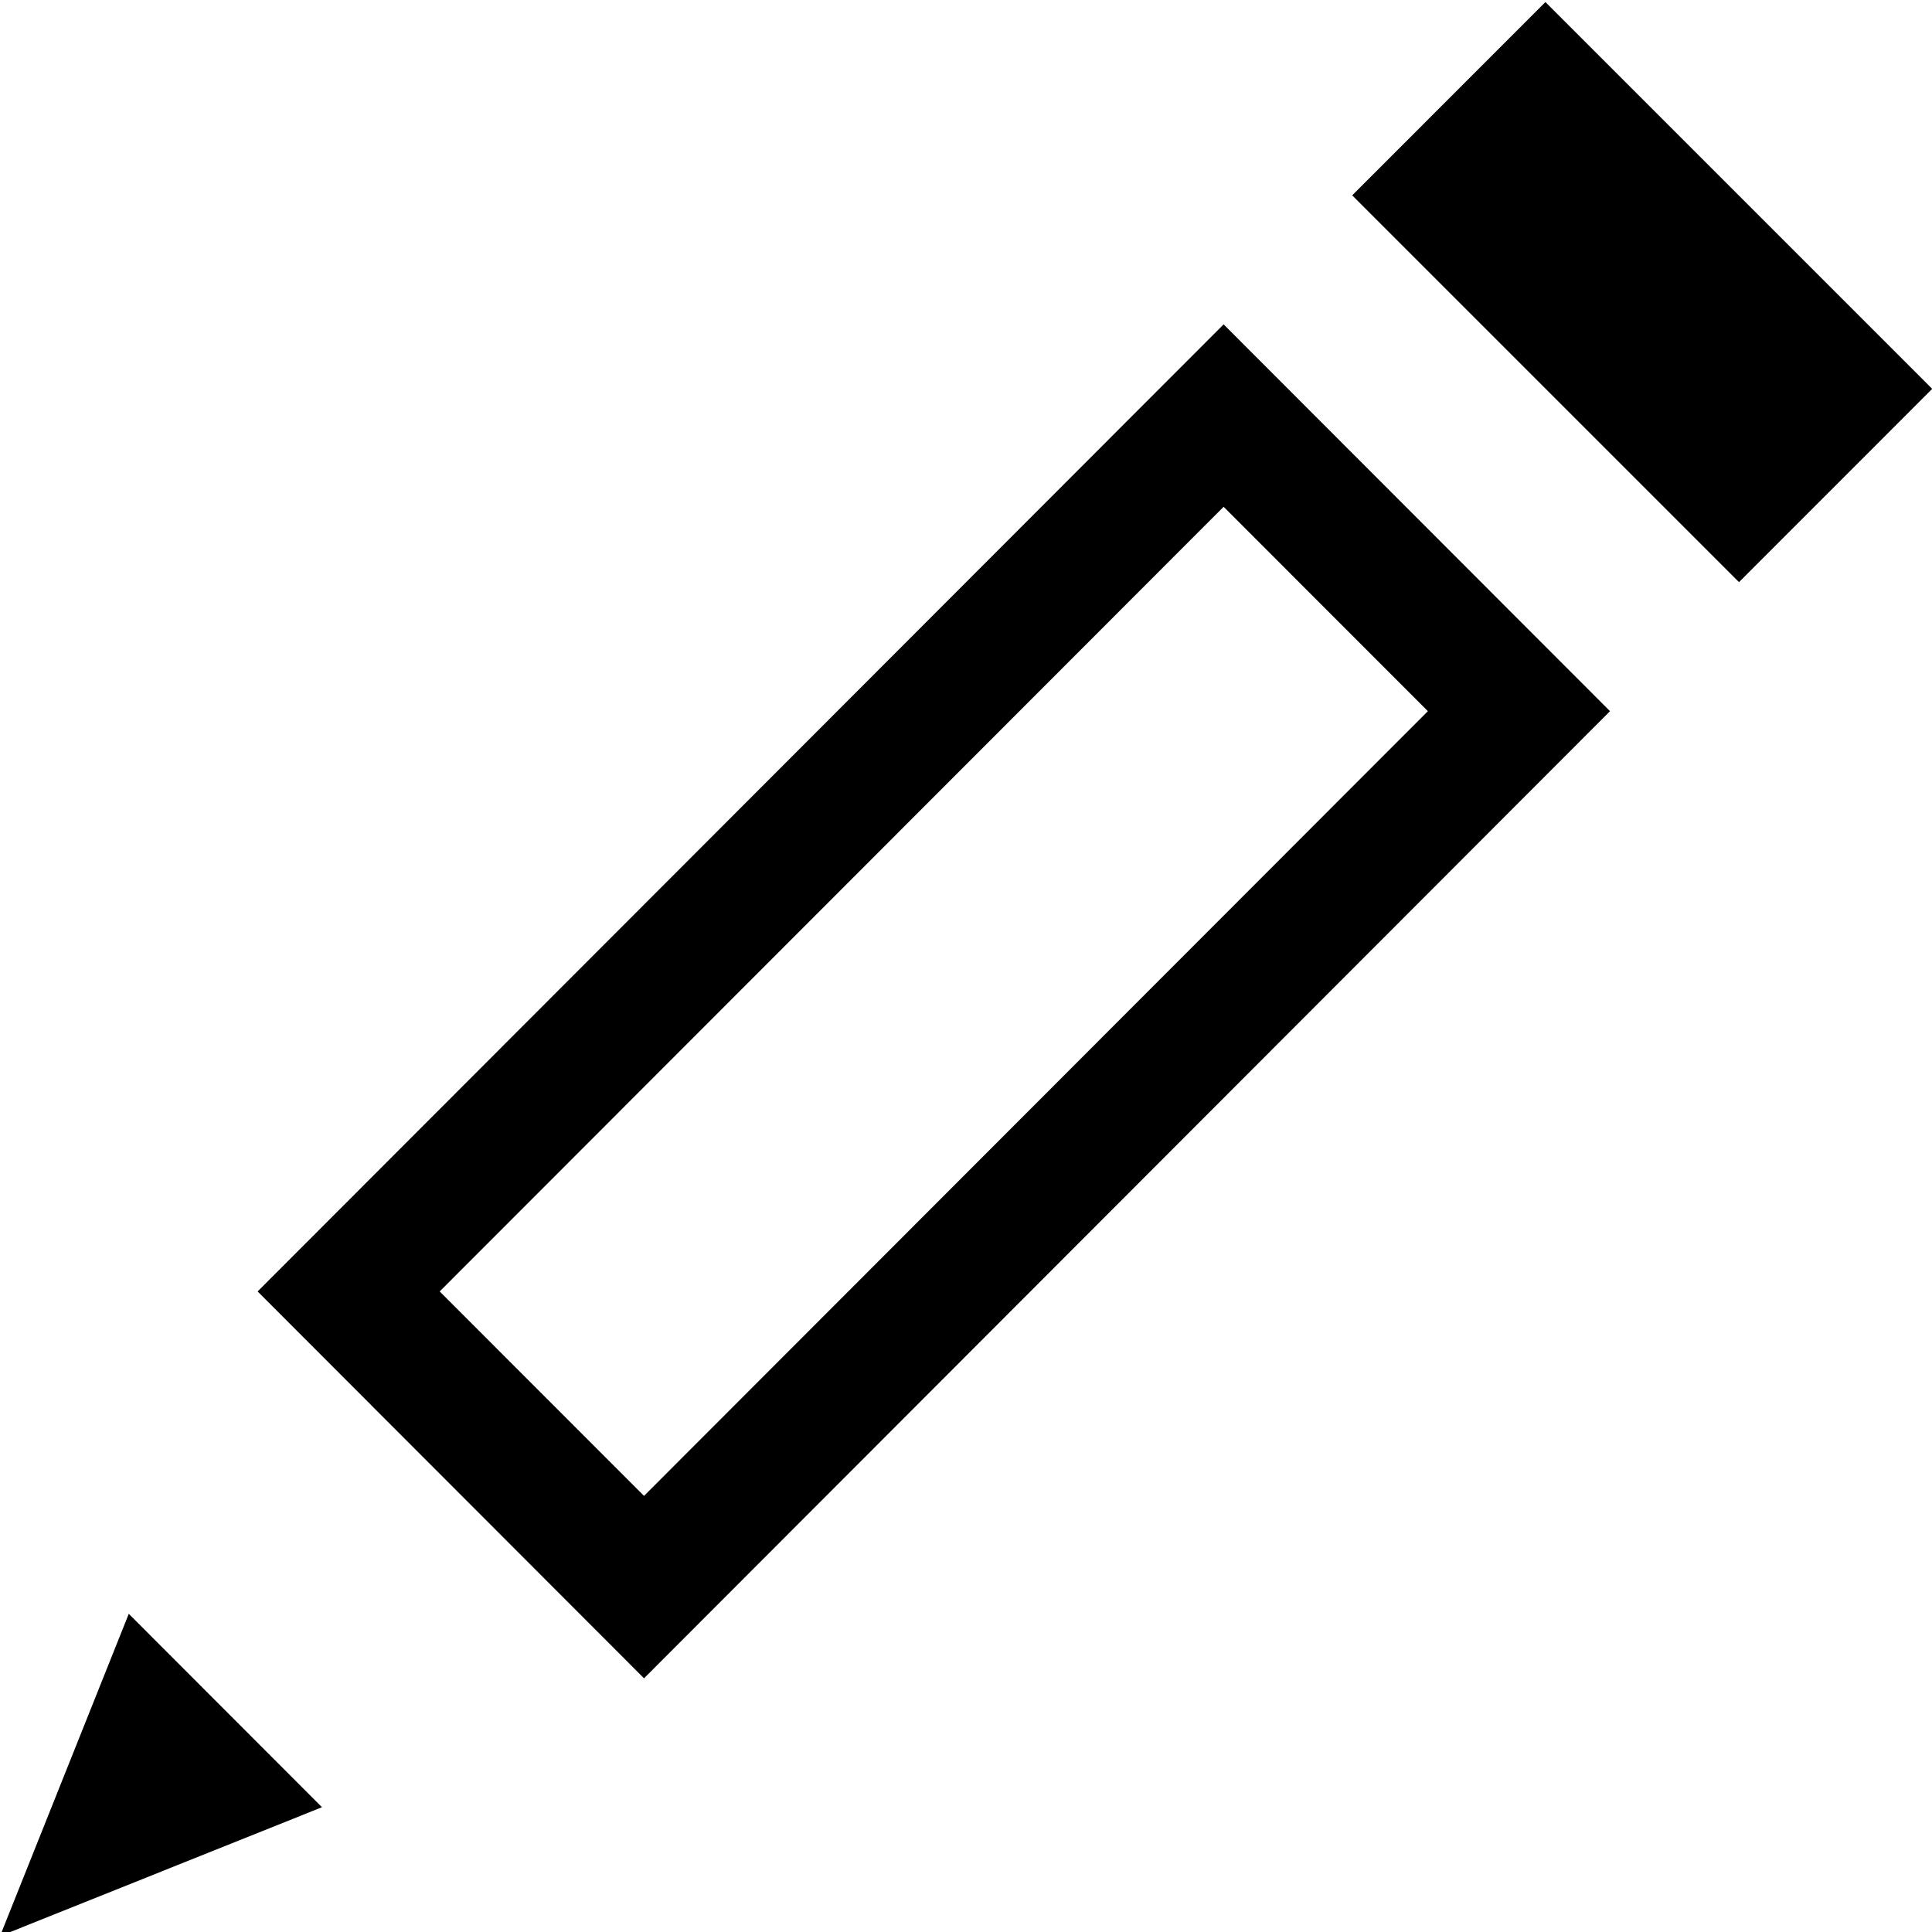
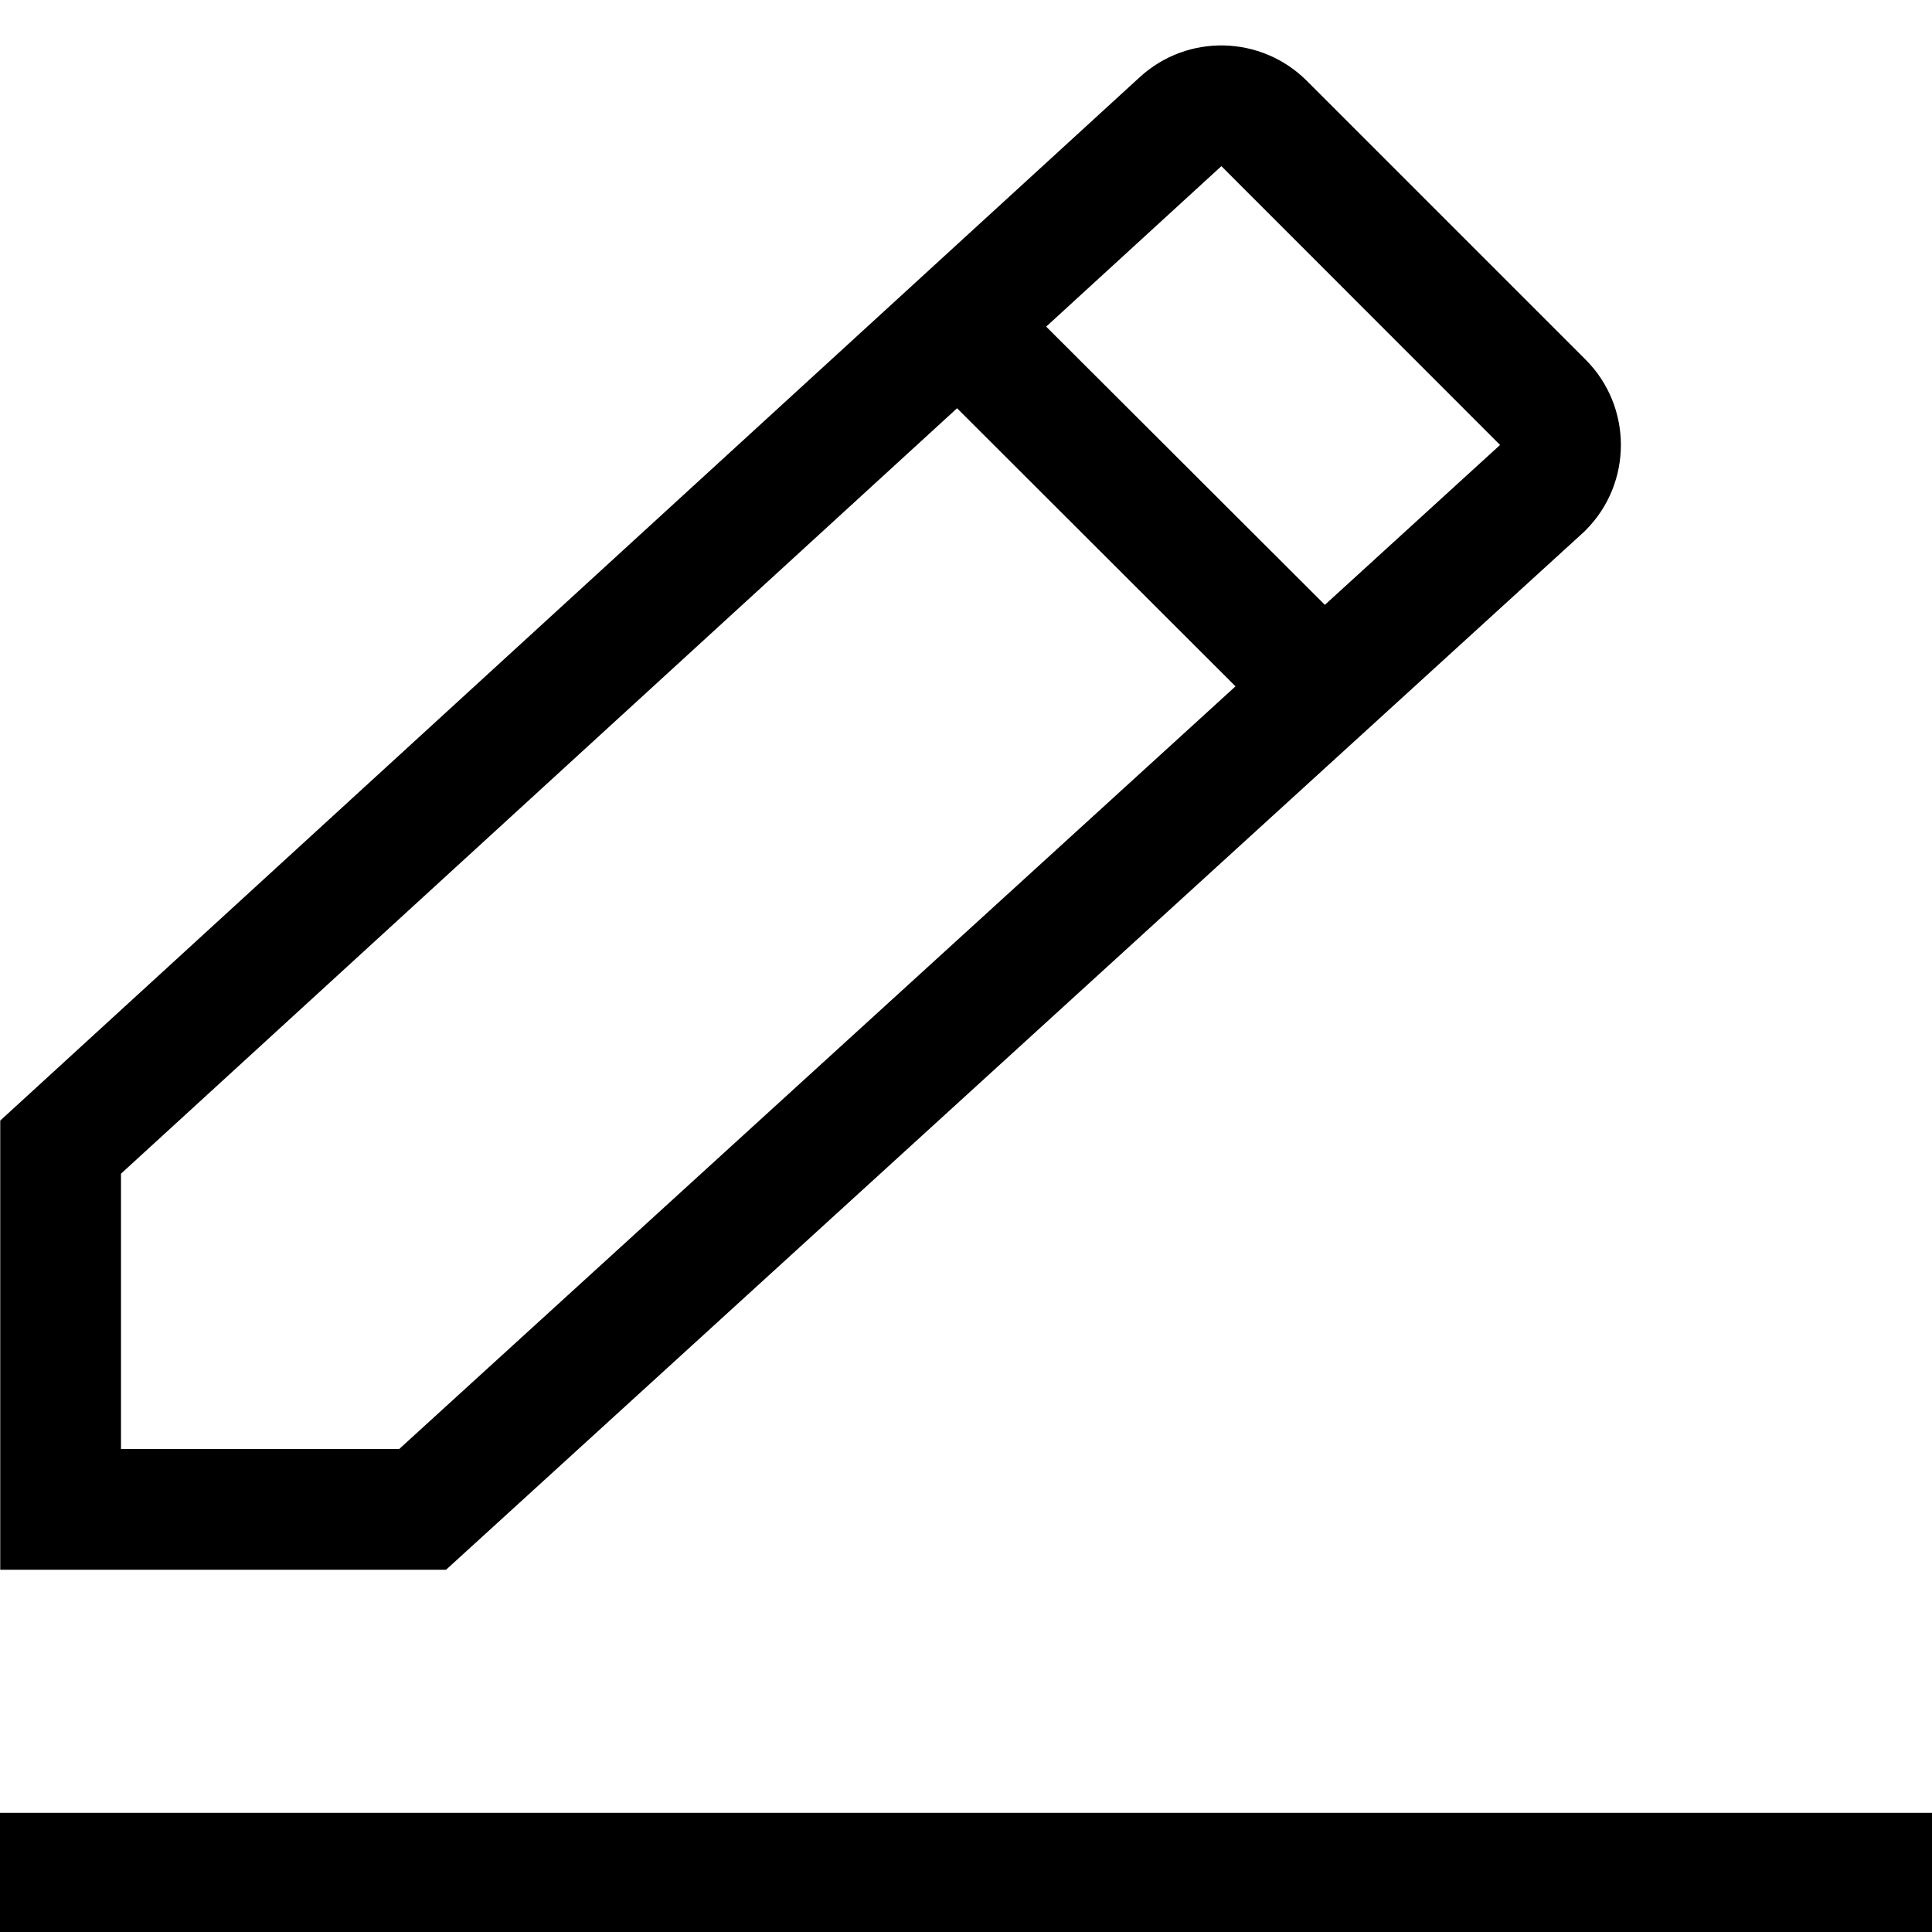
- <svg xmlns="http://www.w3.org/2000/svg" width="29px" height="29px" viewBox="0 0 29 29" version="1.1" fill-rule="evenodd">
-   <polygon id="Rectangle-path" points="20.297 2.932 23.197 0.031 29.003 5.837 26.103 8.738" />
-   <path d="M3.867,19.385 L9.667,25.192 L24.167,10.675 L18.367,4.869 L3.867,19.385 L3.867,19.385 L3.867,19.385 L3.867,19.385 L3.867,19.385 Z M9.667,22.454 L6.6,19.385 L18.367,7.607 L21.433,10.675 L9.667,22.454 L9.667,22.454 L9.667,22.454 L9.667,22.454 L9.667,22.454 Z" id="Shape" />
-   <polygon id="Shape" points="0 29.062 4.833 27.127 1.933 24.224" />
+ <svg xmlns="http://www.w3.org/2000/svg" width="16px" height="16px" viewBox="0 0 16 16" version="1.1">
+   <defs />
+   <g id="edit" stroke="none" stroke-width="1" fill="none" fill-rule="evenodd">
+     <path d="M7.926,3.381 L1.002,9.72 L1.002,12 L3.306,12 L10.232,5.684 L7.926,3.381 Z M8.664,2.705 L10.972,5.009 L12.423,3.685 L10.115,1.376 L8.664,2.705 Z M0.002,9.28 L9.439,0.639 C9.834,0.277 10.443,0.291 10.822,0.669 L13.131,2.978 C13.521,3.368 13.521,4.002 13.131,4.392 C13.12,4.403 13.109,4.414 13.097,4.424 L3.694,13 L0.002,13 L0.002,9.28 Z" id="Combined-Shape" fill="#000000" fill-rule="nonzero" />
+     <polygon id="Path-16" fill="#000000" fill-rule="nonzero" points="0 16.013 0 15.013 16 15.013 16 16.013" />
+   </g>
</svg>
